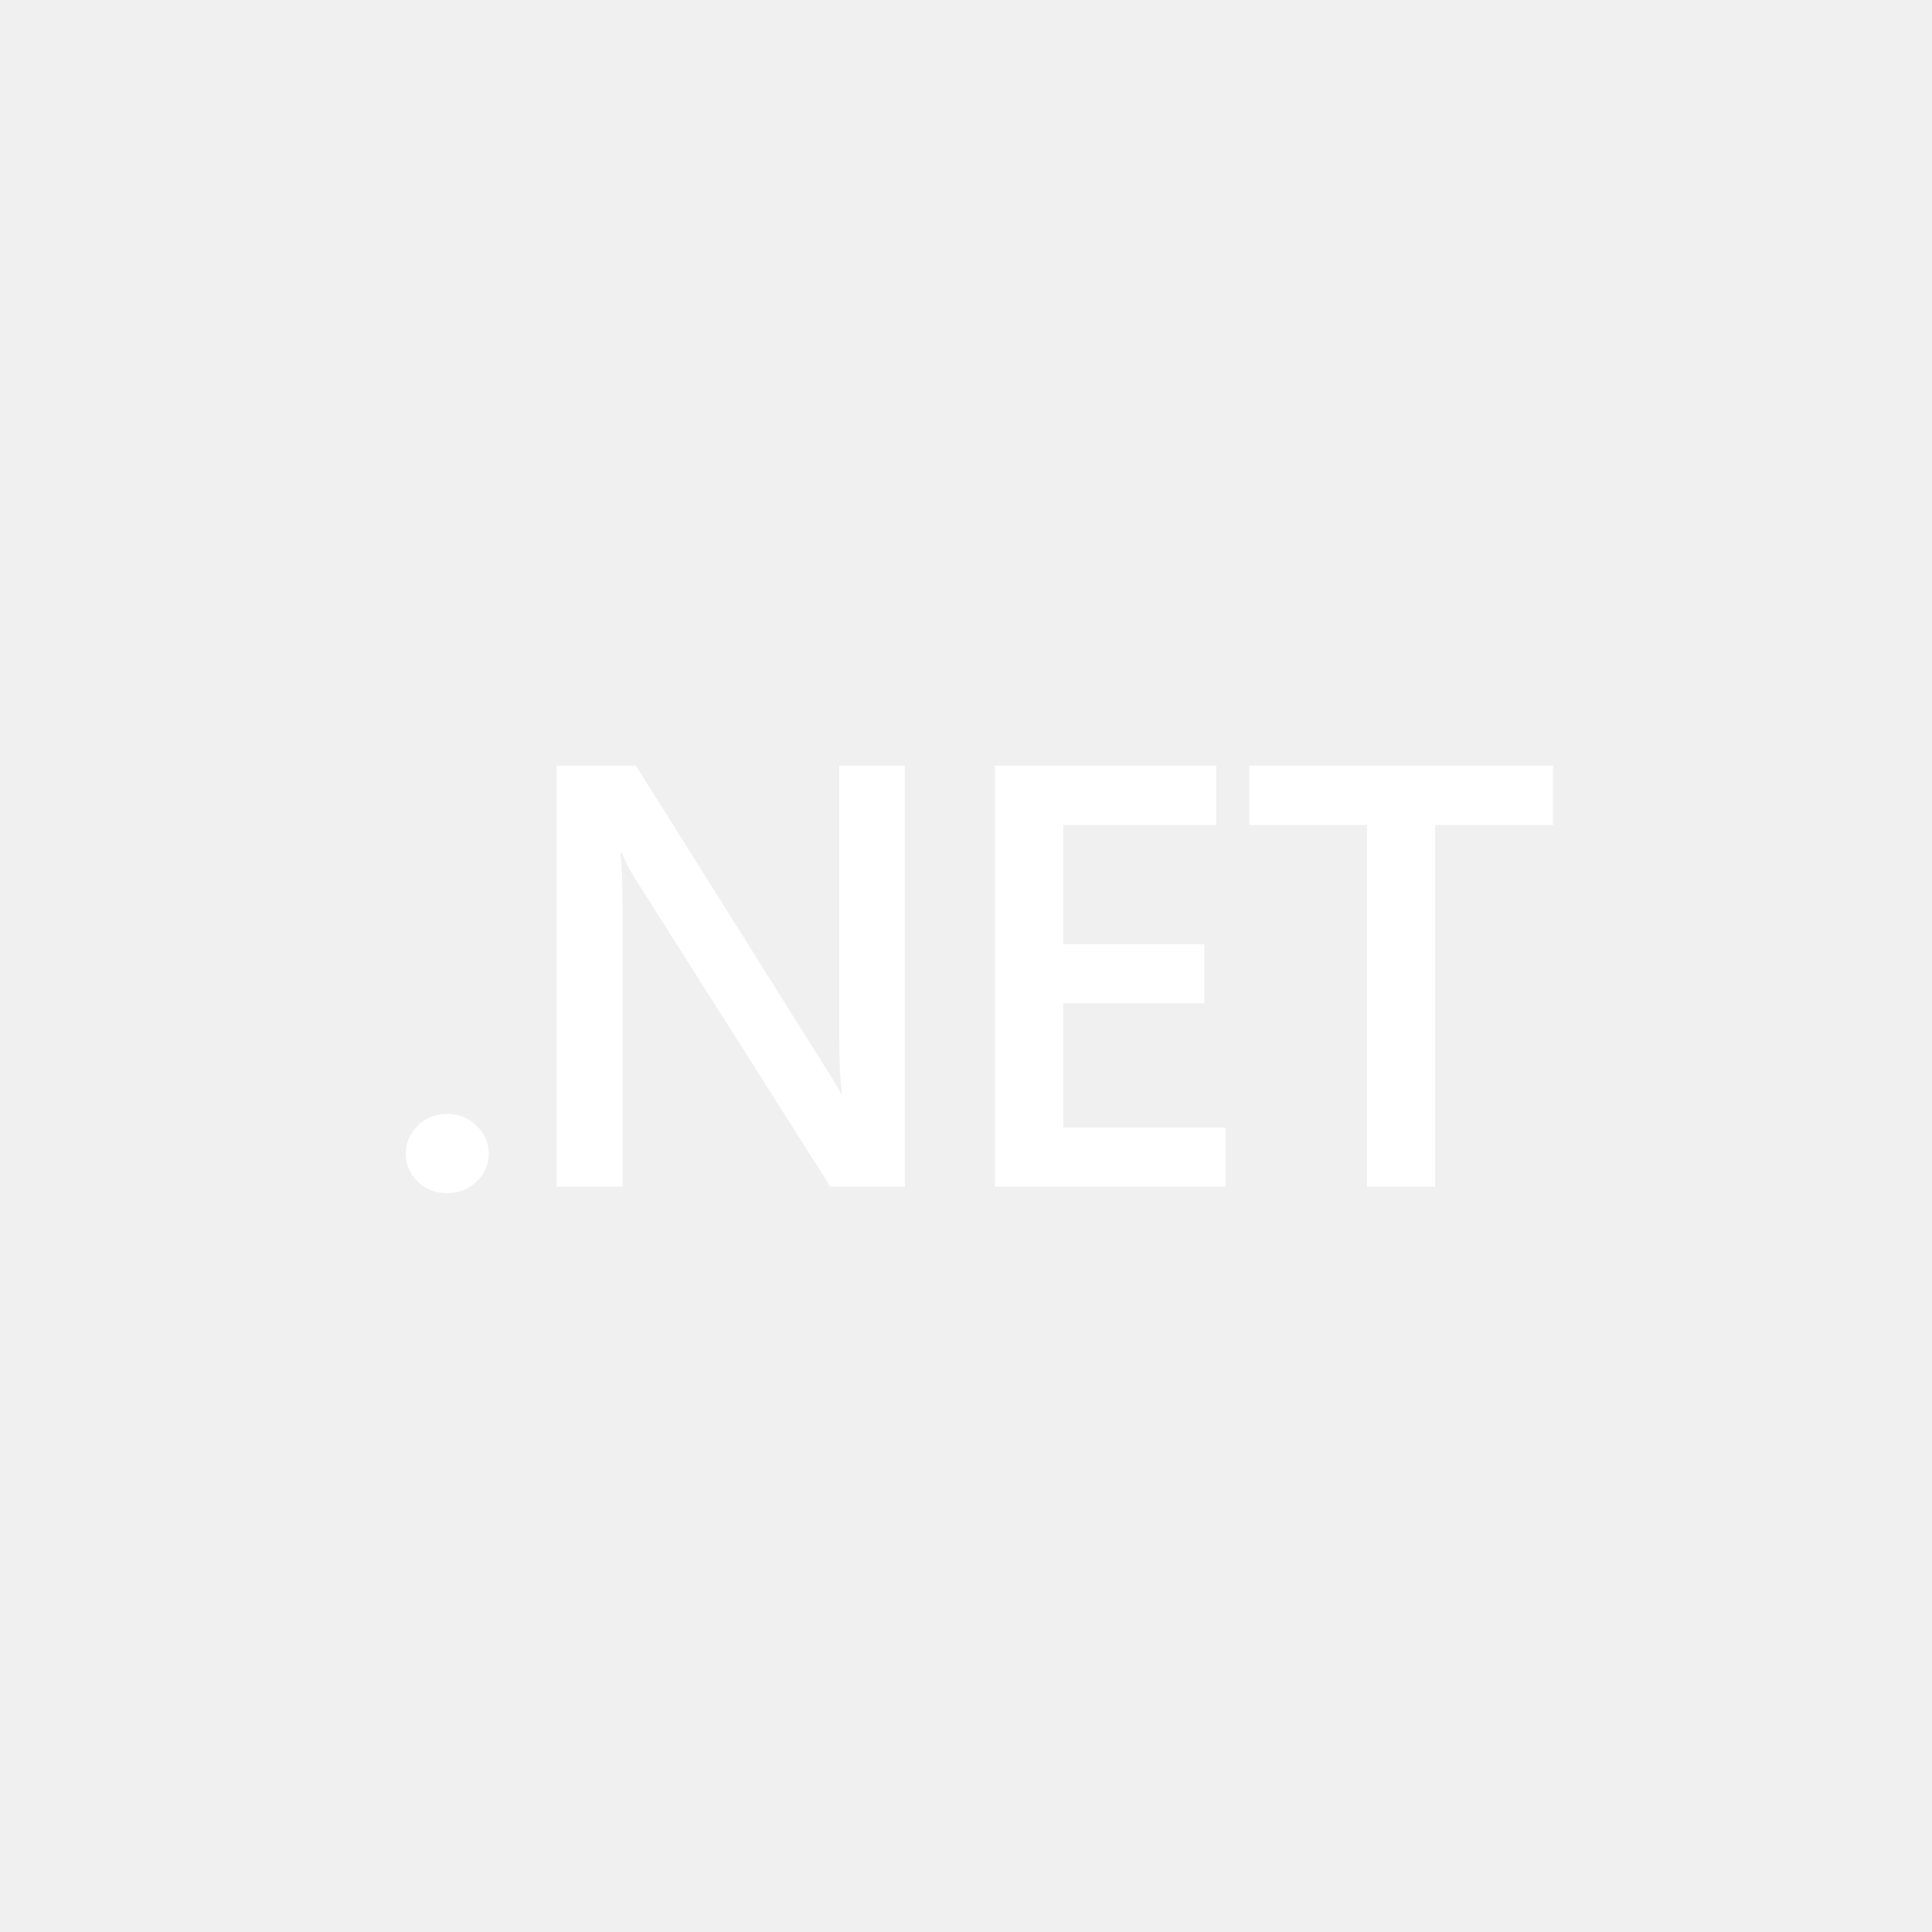
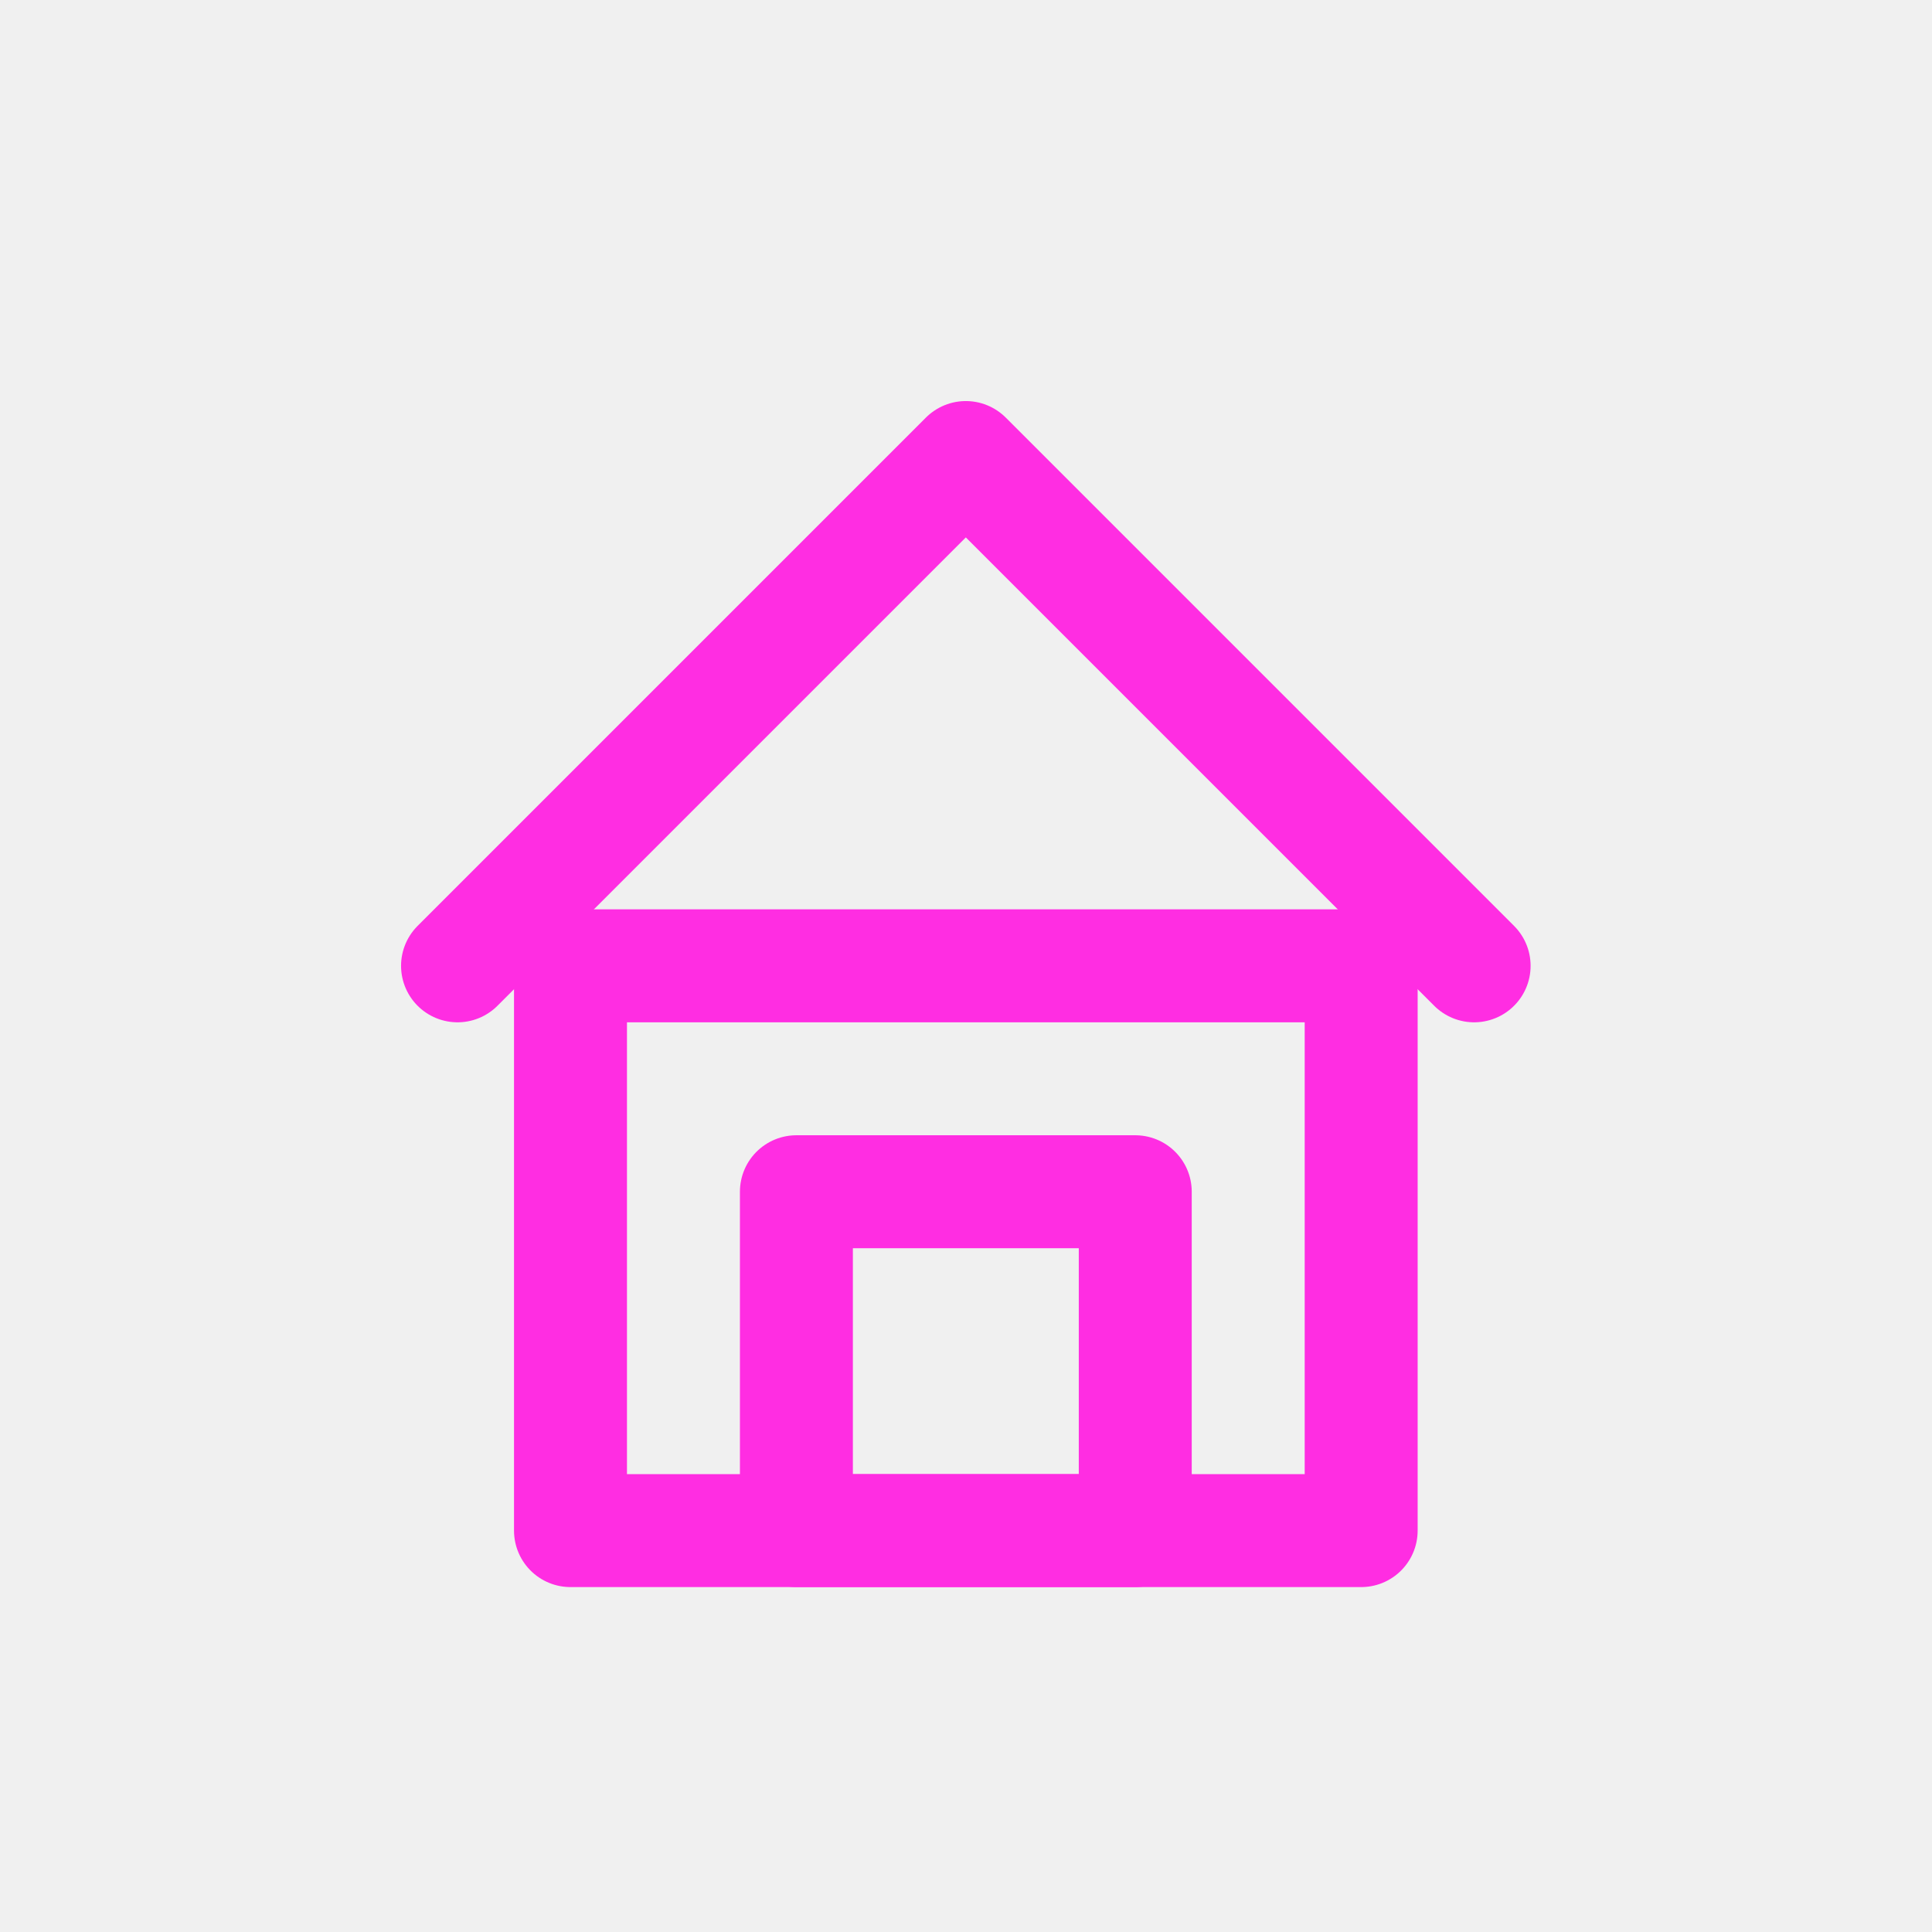
- <svg xmlns="http://www.w3.org/2000/svg" width="456" height="456" viewBox="0 0 456 456" version="1.1" xml:space="preserve" style="fill-rule:evenodd;clip-rule:evenodd;stroke-linejoin:round;stroke-miterlimit:2;">
-   <path d="m 105.5,281.609 c -2.703,0 -5.001,-0.9 -6.893,-2.702 -1.892,-1.848 -2.838,-4.042 -2.838,-6.582 0,-2.587 0.946,-4.804 2.838,-6.652 1.892,-1.848 4.19,-2.772 6.893,-2.772 2.748,0 5.068,0.924 6.96,2.772 1.937,1.848 2.906,4.064 2.906,6.652 0,2.54 -0.968,4.734 -2.906,6.582 -1.892,1.802 -4.212,2.702 -6.96,2.702 z" style="fill:#ffffff;fill-rule:nonzero;stroke-width:0.838" />
-   <path d="M 213.561,280.084 H 195.99 L 149.7,207.054 c -1.171,-1.848 -2.14,-3.765 -2.906,-5.751 h -0.406 c 0.361,2.125 0.541,6.675 0.541,13.65 v 65.132 h -15.543 v -99.36 h 18.719 l 44.737,71.298 c 1.892,2.957 3.109,4.989 3.649,6.098 h 0.27 c -0.45,-2.632 -0.676,-7.09 -0.676,-13.373 v -64.023 h 15.476 z" style="fill:#ffffff;fill-rule:nonzero;stroke-width:0.838" />
-   <path d="m 289.251,280.084 h -54.401 v -99.36 h 52.238 v 13.997 h -36.154 v 28.131 h 33.316 v 13.927 h -33.316 v 29.378 h 38.316 z" style="fill:#ffffff;fill-rule:nonzero;stroke-width:0.838" />
-   <path d="M 366.565,194.721 H 338.722 v 85.363 h -16.084 v -85.363 h -27.775 v -13.997 h 71.701 z" style="fill:#ffffff;fill-rule:nonzero;stroke-width:0.838" />
+ <svg xmlns="http://www.w3.org/2000/svg" width="456" height="456" viewBox="0 0 456 456">
+   <g transform="translate(68, 68) scale(13.33)" fill="none" stroke="#FF2DE2" stroke-width="2" stroke-linecap="round" stroke-linejoin="round">
+     <polyline points="3 12 12 3 21 12" />
+     <rect x="5" y="12" width="14" height="10" />
+     <rect x="9" y="16" width="6" height="6" />
+   </g>
</svg>
